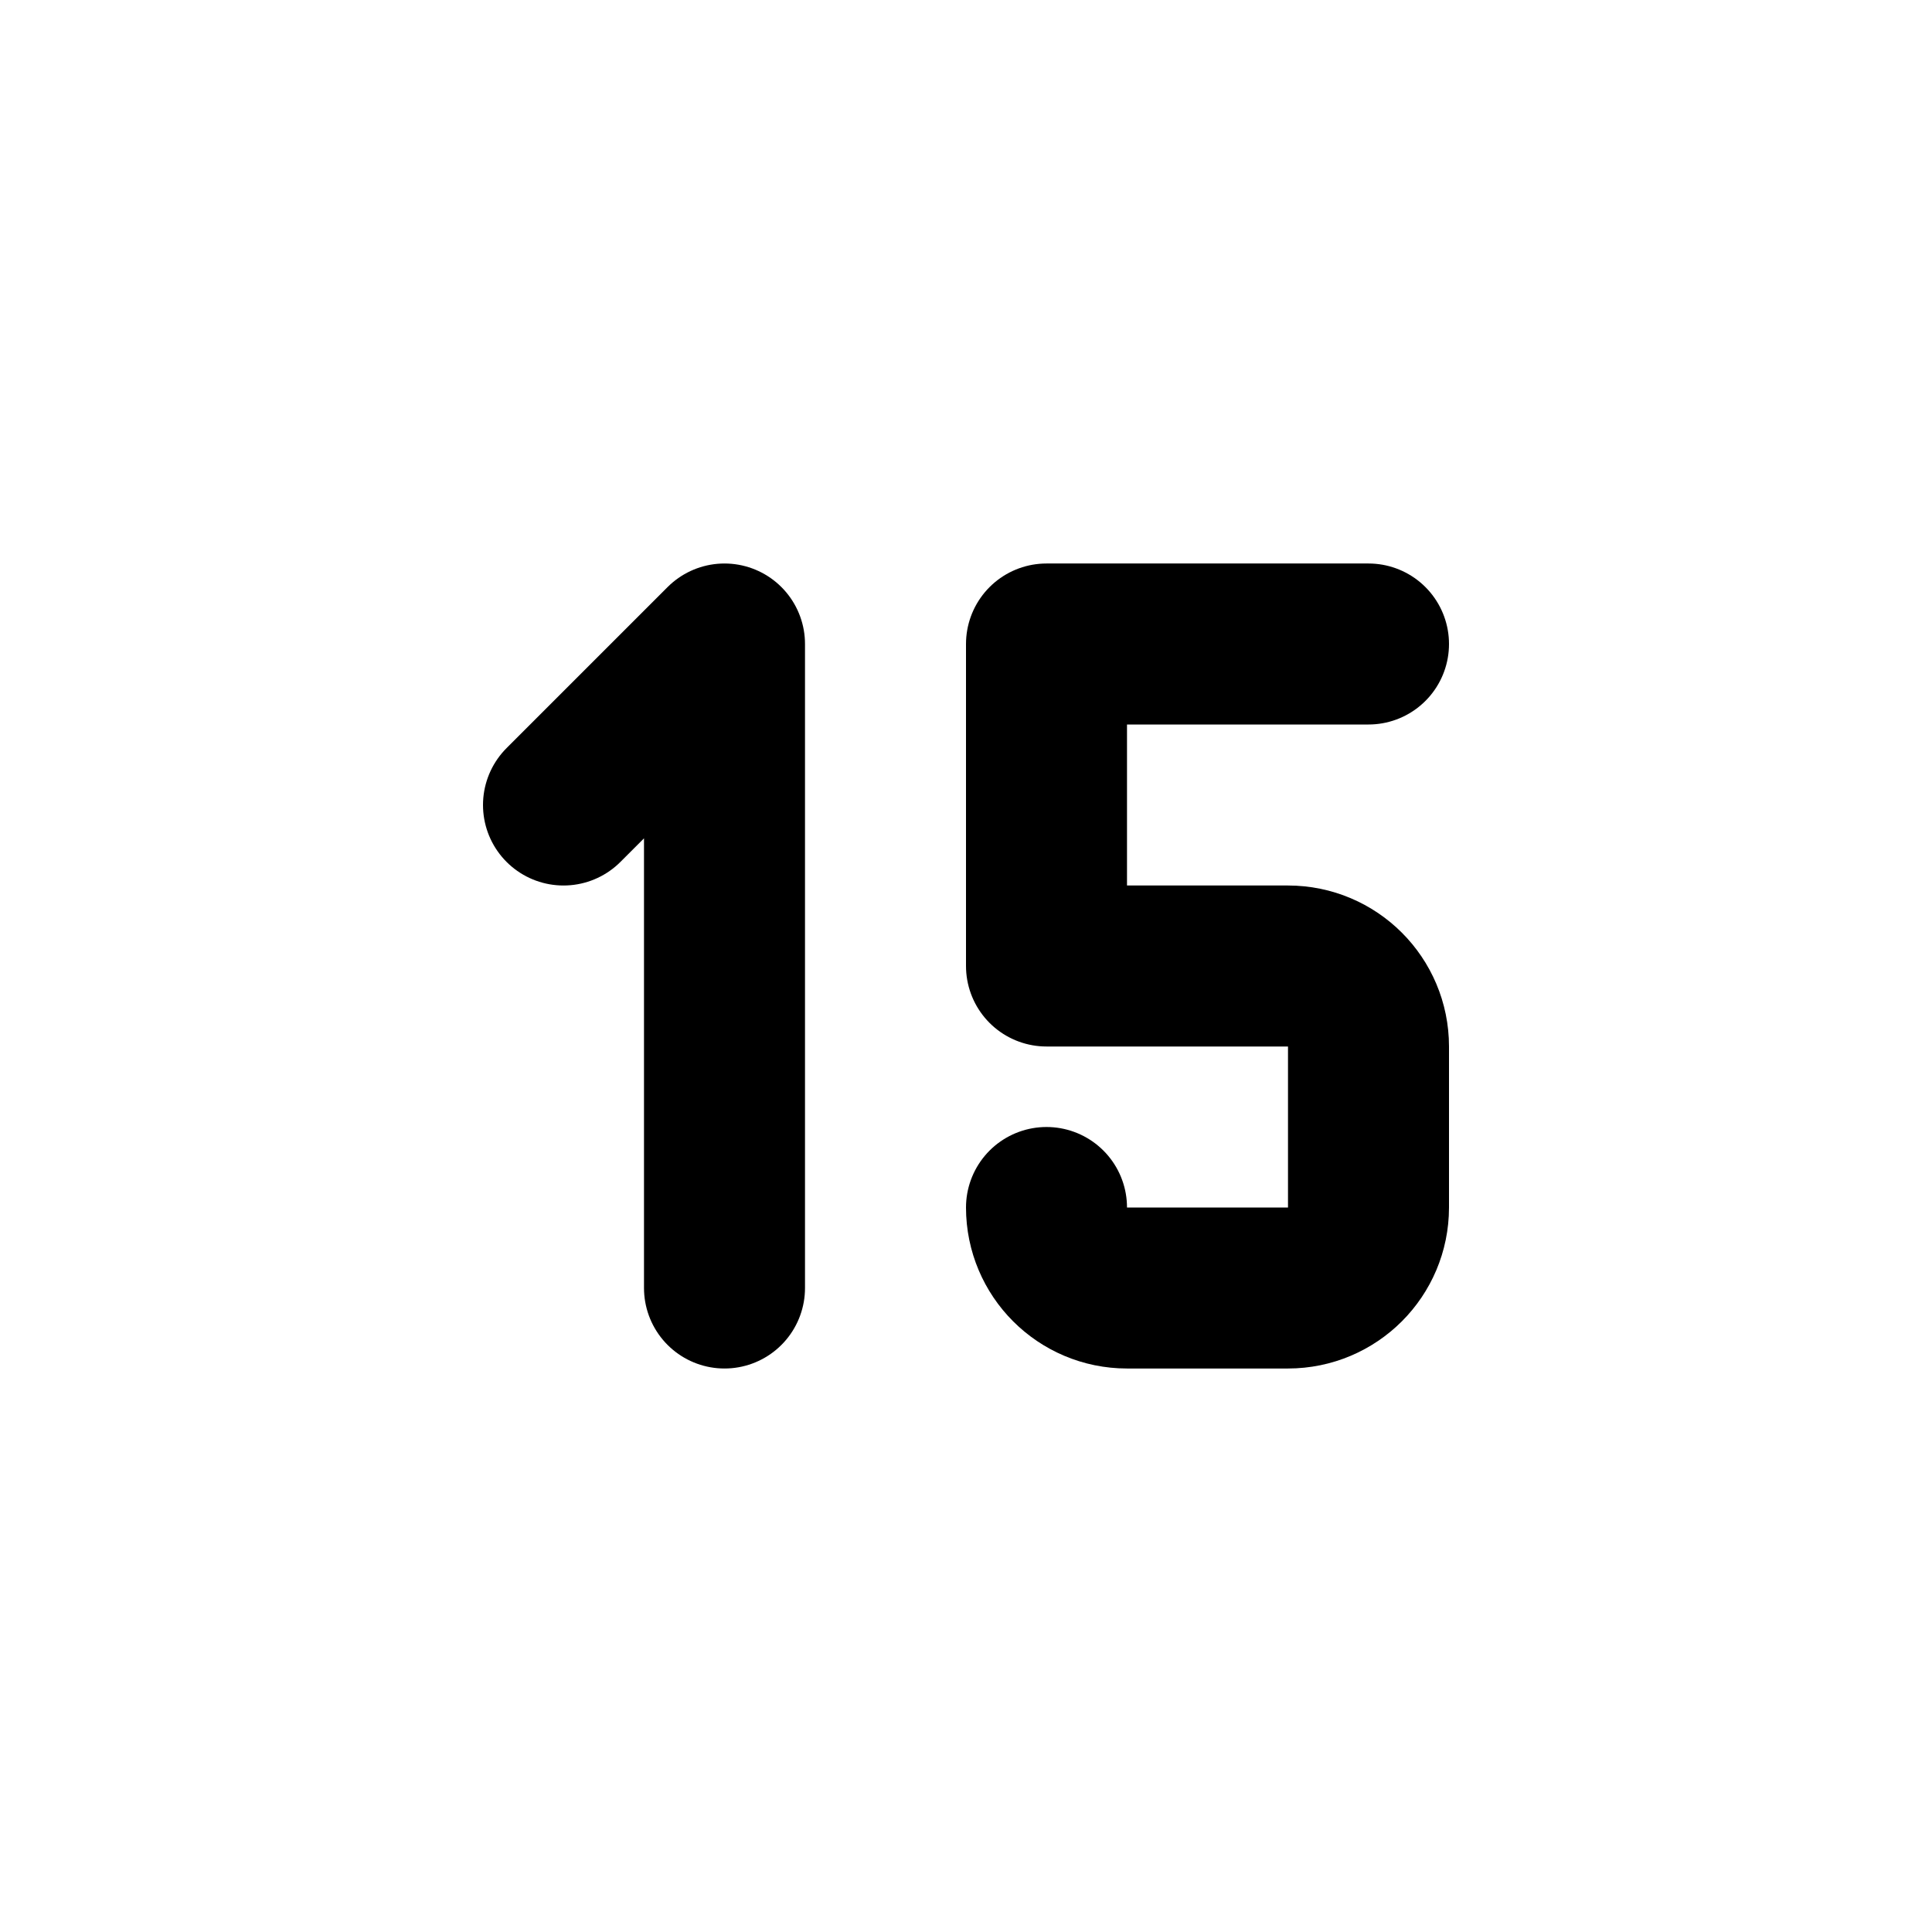
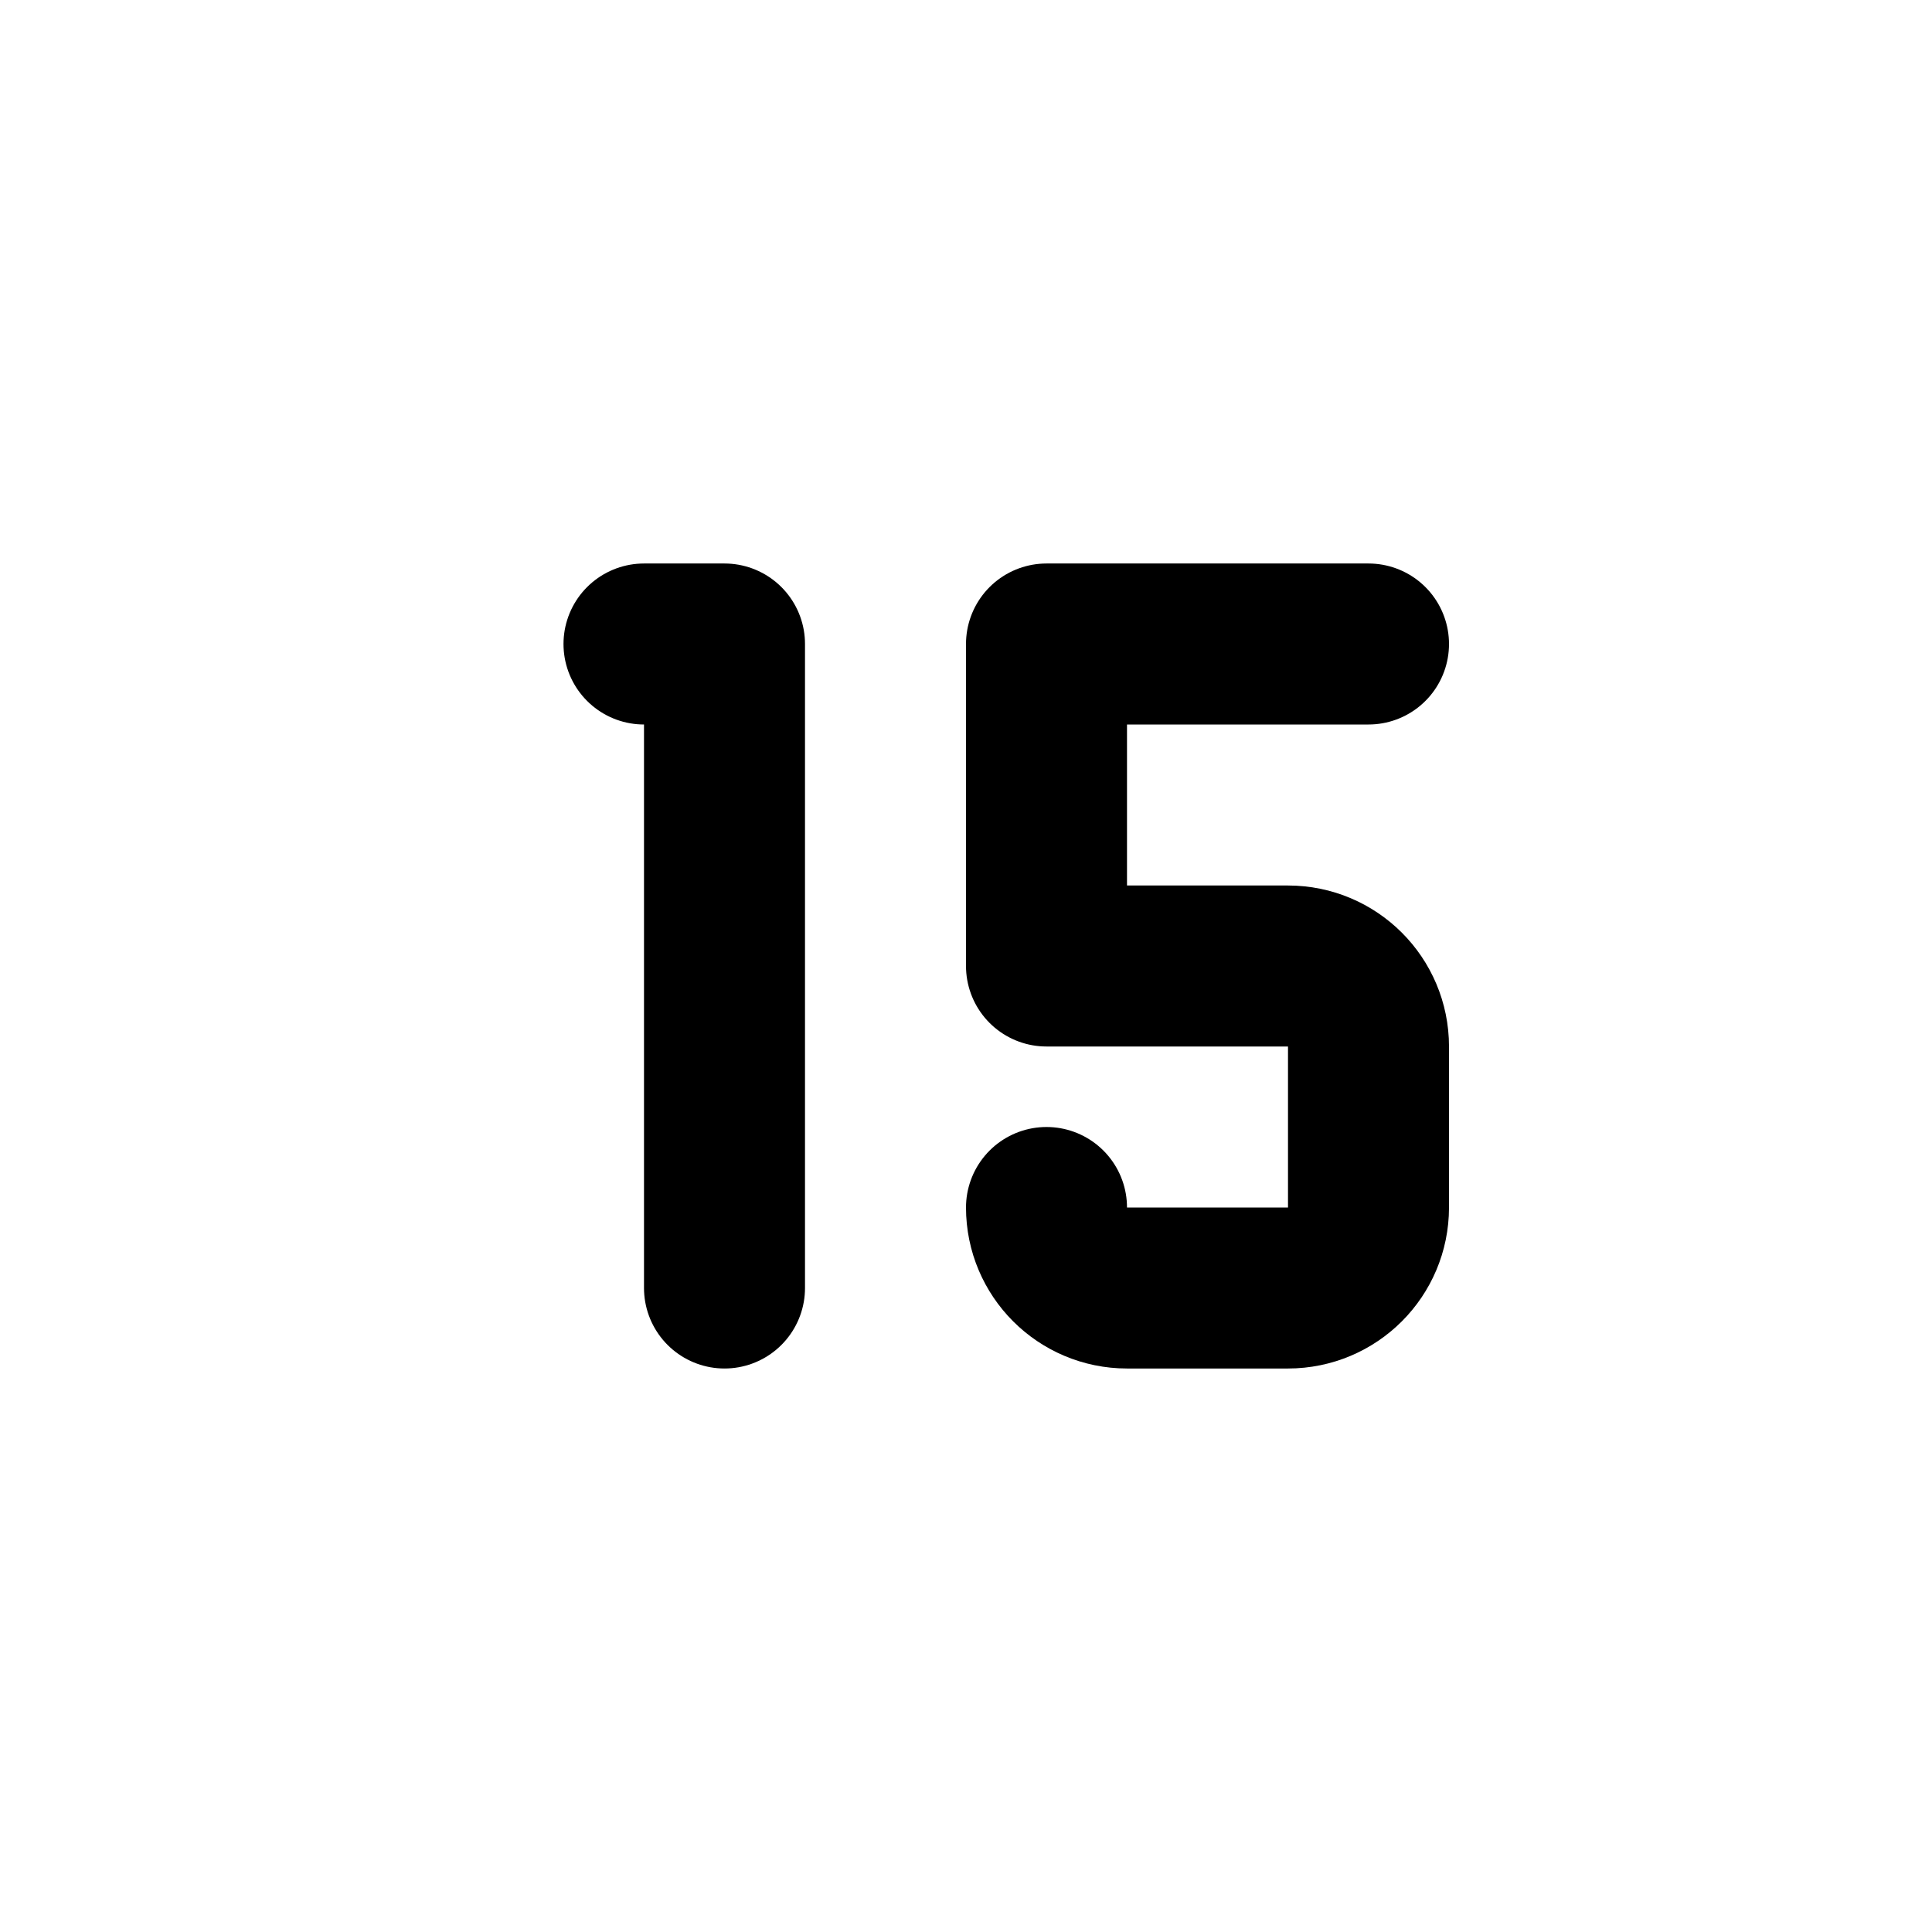
<svg xmlns="http://www.w3.org/2000/svg" width="24" height="24" viewBox="0 0 24 24" fill="none" stroke="currentColor" stroke-width="2" stroke-linecap="round" stroke-linejoin="round" class="icon icon-tabler icons-tabler-outline icon-tabler-number-15-small">
  <path stroke="none" d="M0 0h24v24H0z" fill="none" />
-   <path d="M7 10l2 -2v8" />
+   <path d="M8 8h1v8" />
  <path d="M13 15a1 1 0 0 0 1 1h2a1 1 0 0 0 1 -1v-2a1 1 0 0 0 -1 -1h-3v-4h4" />
</svg>
